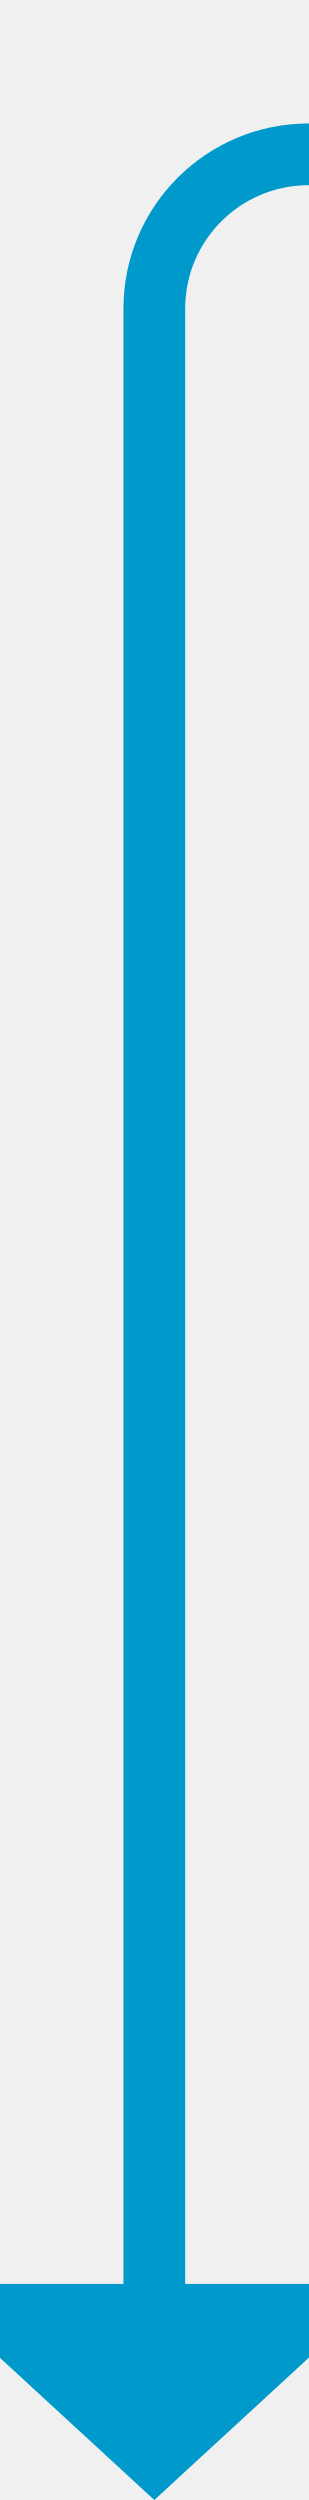
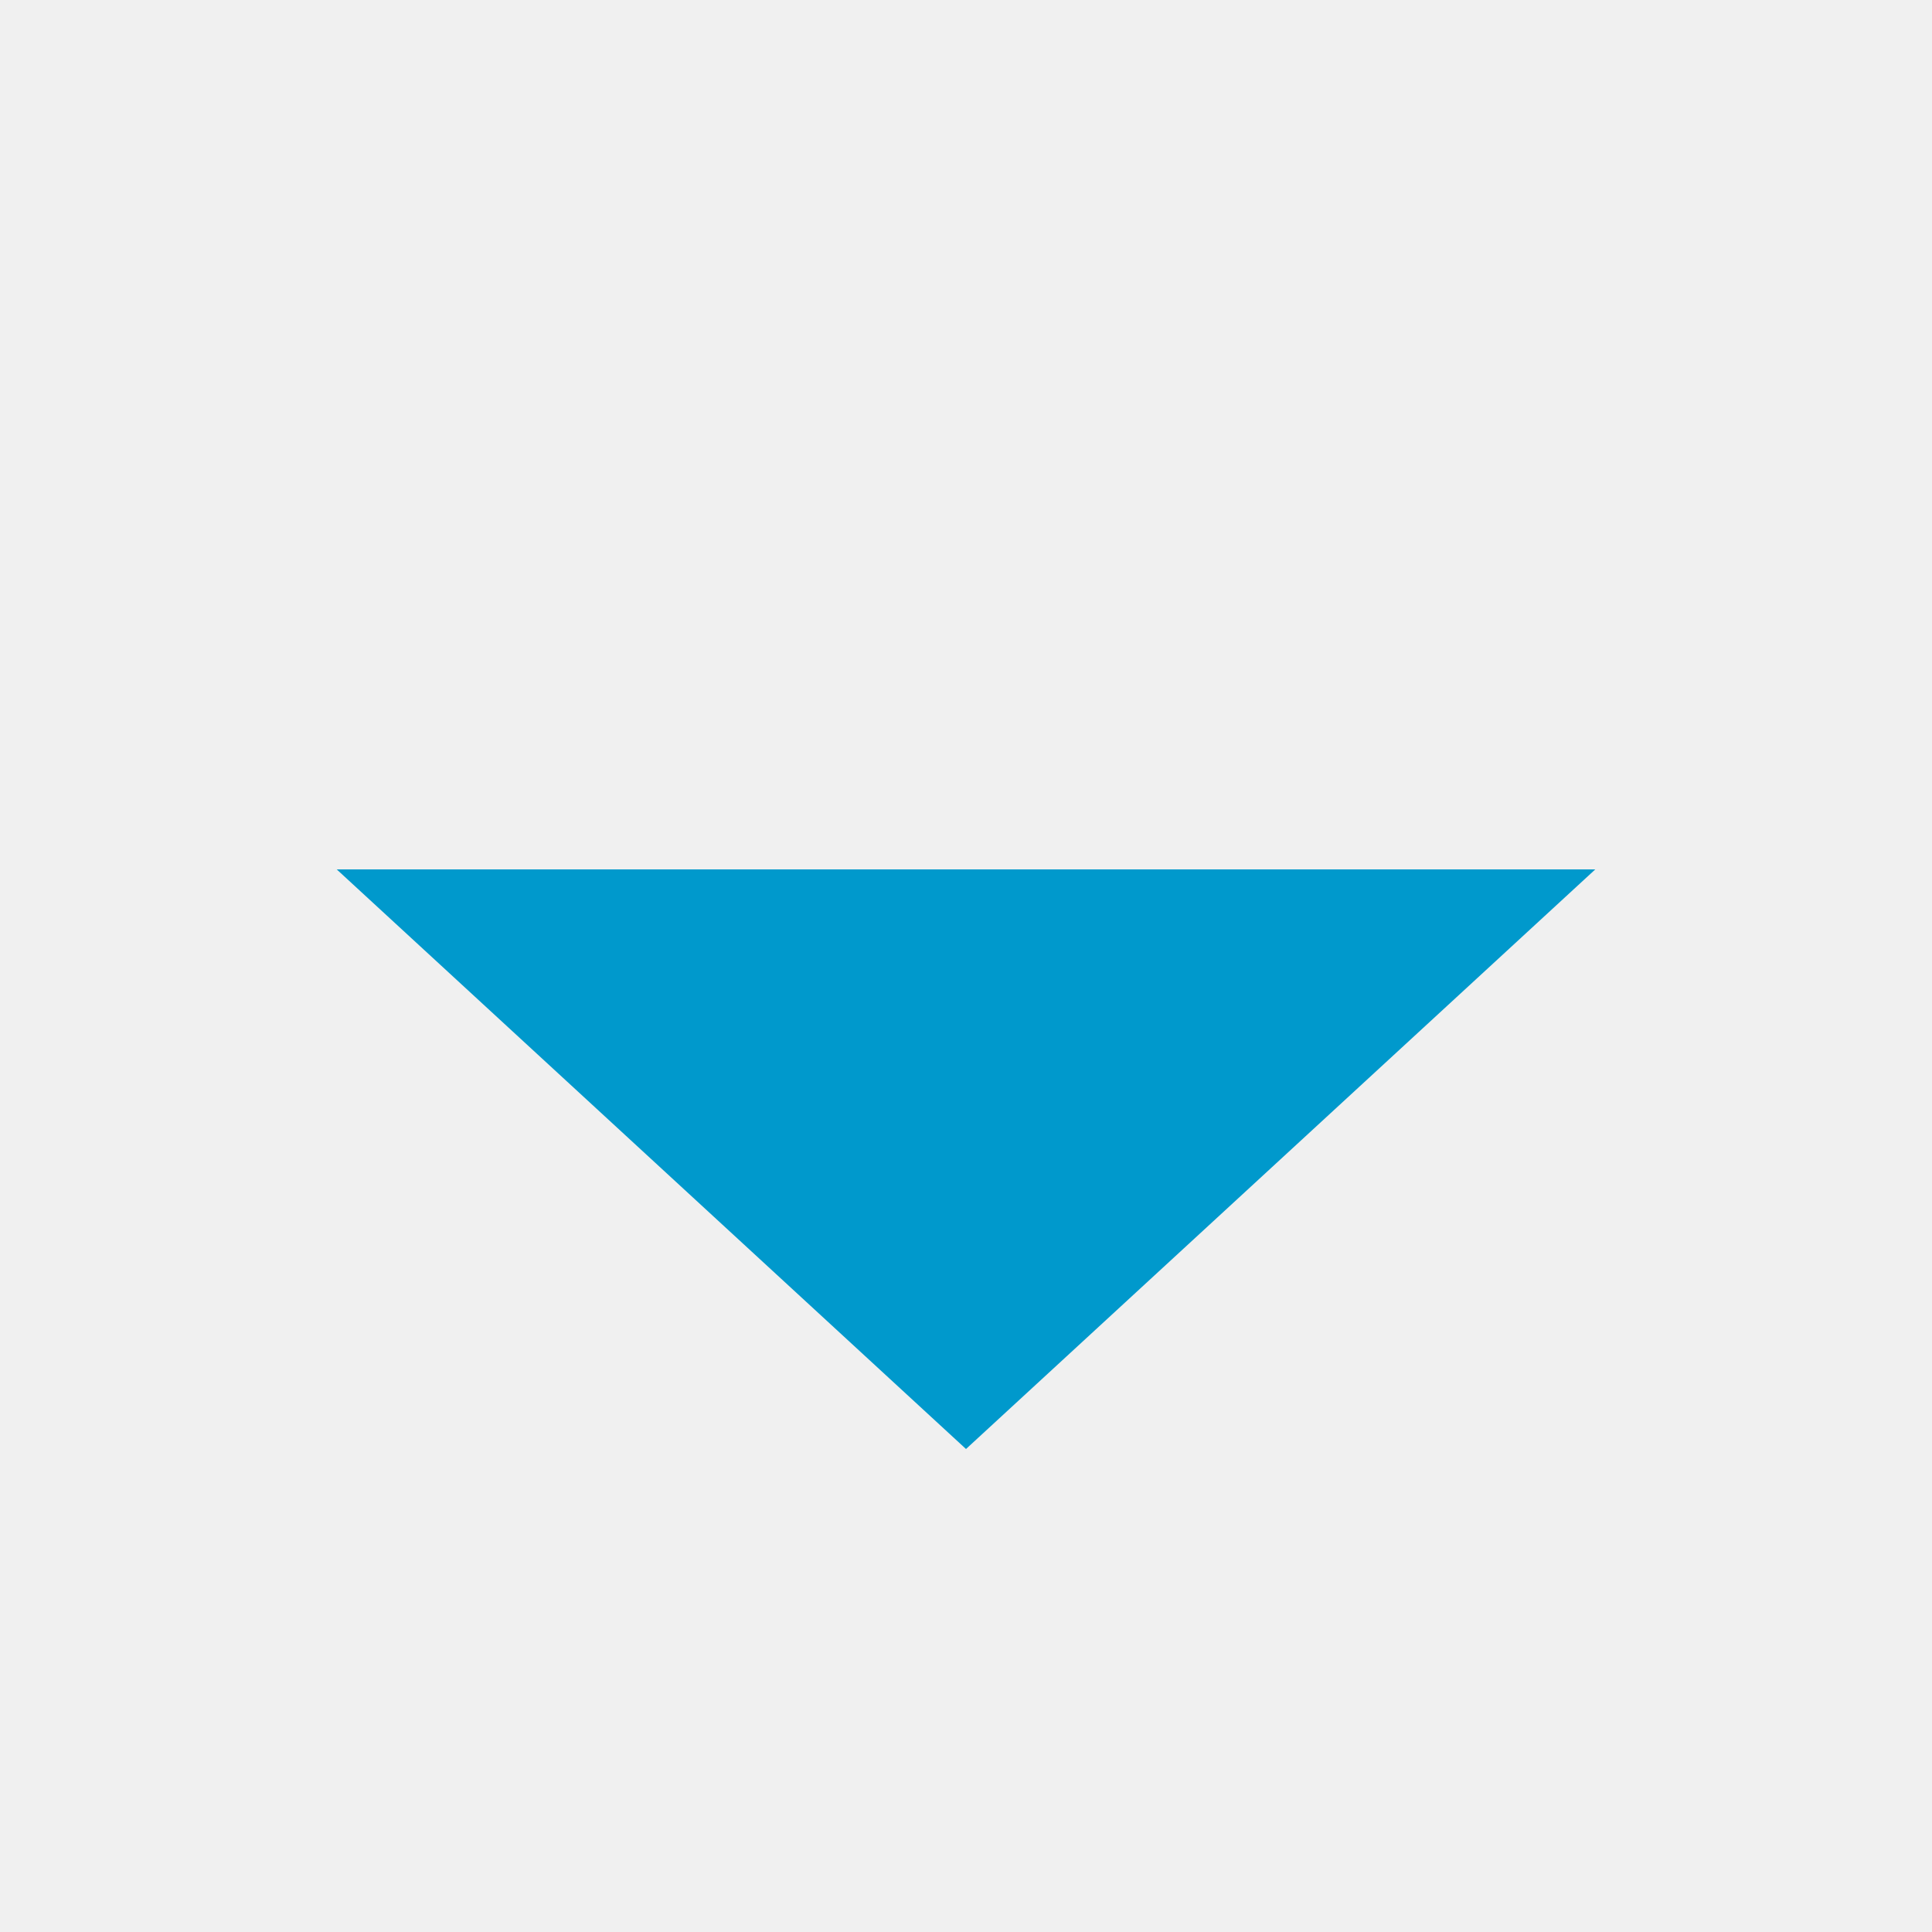
- <svg xmlns="http://www.w3.org/2000/svg" version="1.1" width="10px" height="81px" preserveAspectRatio="xMidYMin meet" viewBox="378 2056  8 81">
-   <path d="M 425 2061  L 387 2061  A 5 5 0 0 0 382 2066 L 382 2131  " stroke-width="2" stroke="#0099cc" fill="none" />
-   <path d="M 374.4 2130  L 382 2137  L 389.6 2130  L 374.4 2130  Z " fill-rule="nonzero" fill="#0099cc" stroke="none" />
+ <svg xmlns="http://www.w3.org/2000/svg" version="1.1" width="20px" height="20px" preserveAspectRatio="xMinYMid meet" viewBox="595 2017  20 18">
+   <defs>
+     <mask fill="white" id="clip196">
+       <path d="M 581.5 1997  L 628.5 1997  L 628.5 2025  L 581.5 2025  Z M 581.5 1990  L 628.5 1990  L 628.5 2041  L 581.5 2041  Z " fill-rule="evenodd" />
+     </mask>
+   </defs>
+   <path d="M 605 1997  L 605 1990  " stroke-width="2" stroke="#0099cc" fill="none" />
+   <path d="M 597.4 2024  L 605 2031  L 612.6 2024  L 597.4 2024  Z " fill-rule="nonzero" fill="#0099cc" stroke="none" mask="url(#clip196)" />
</svg>
